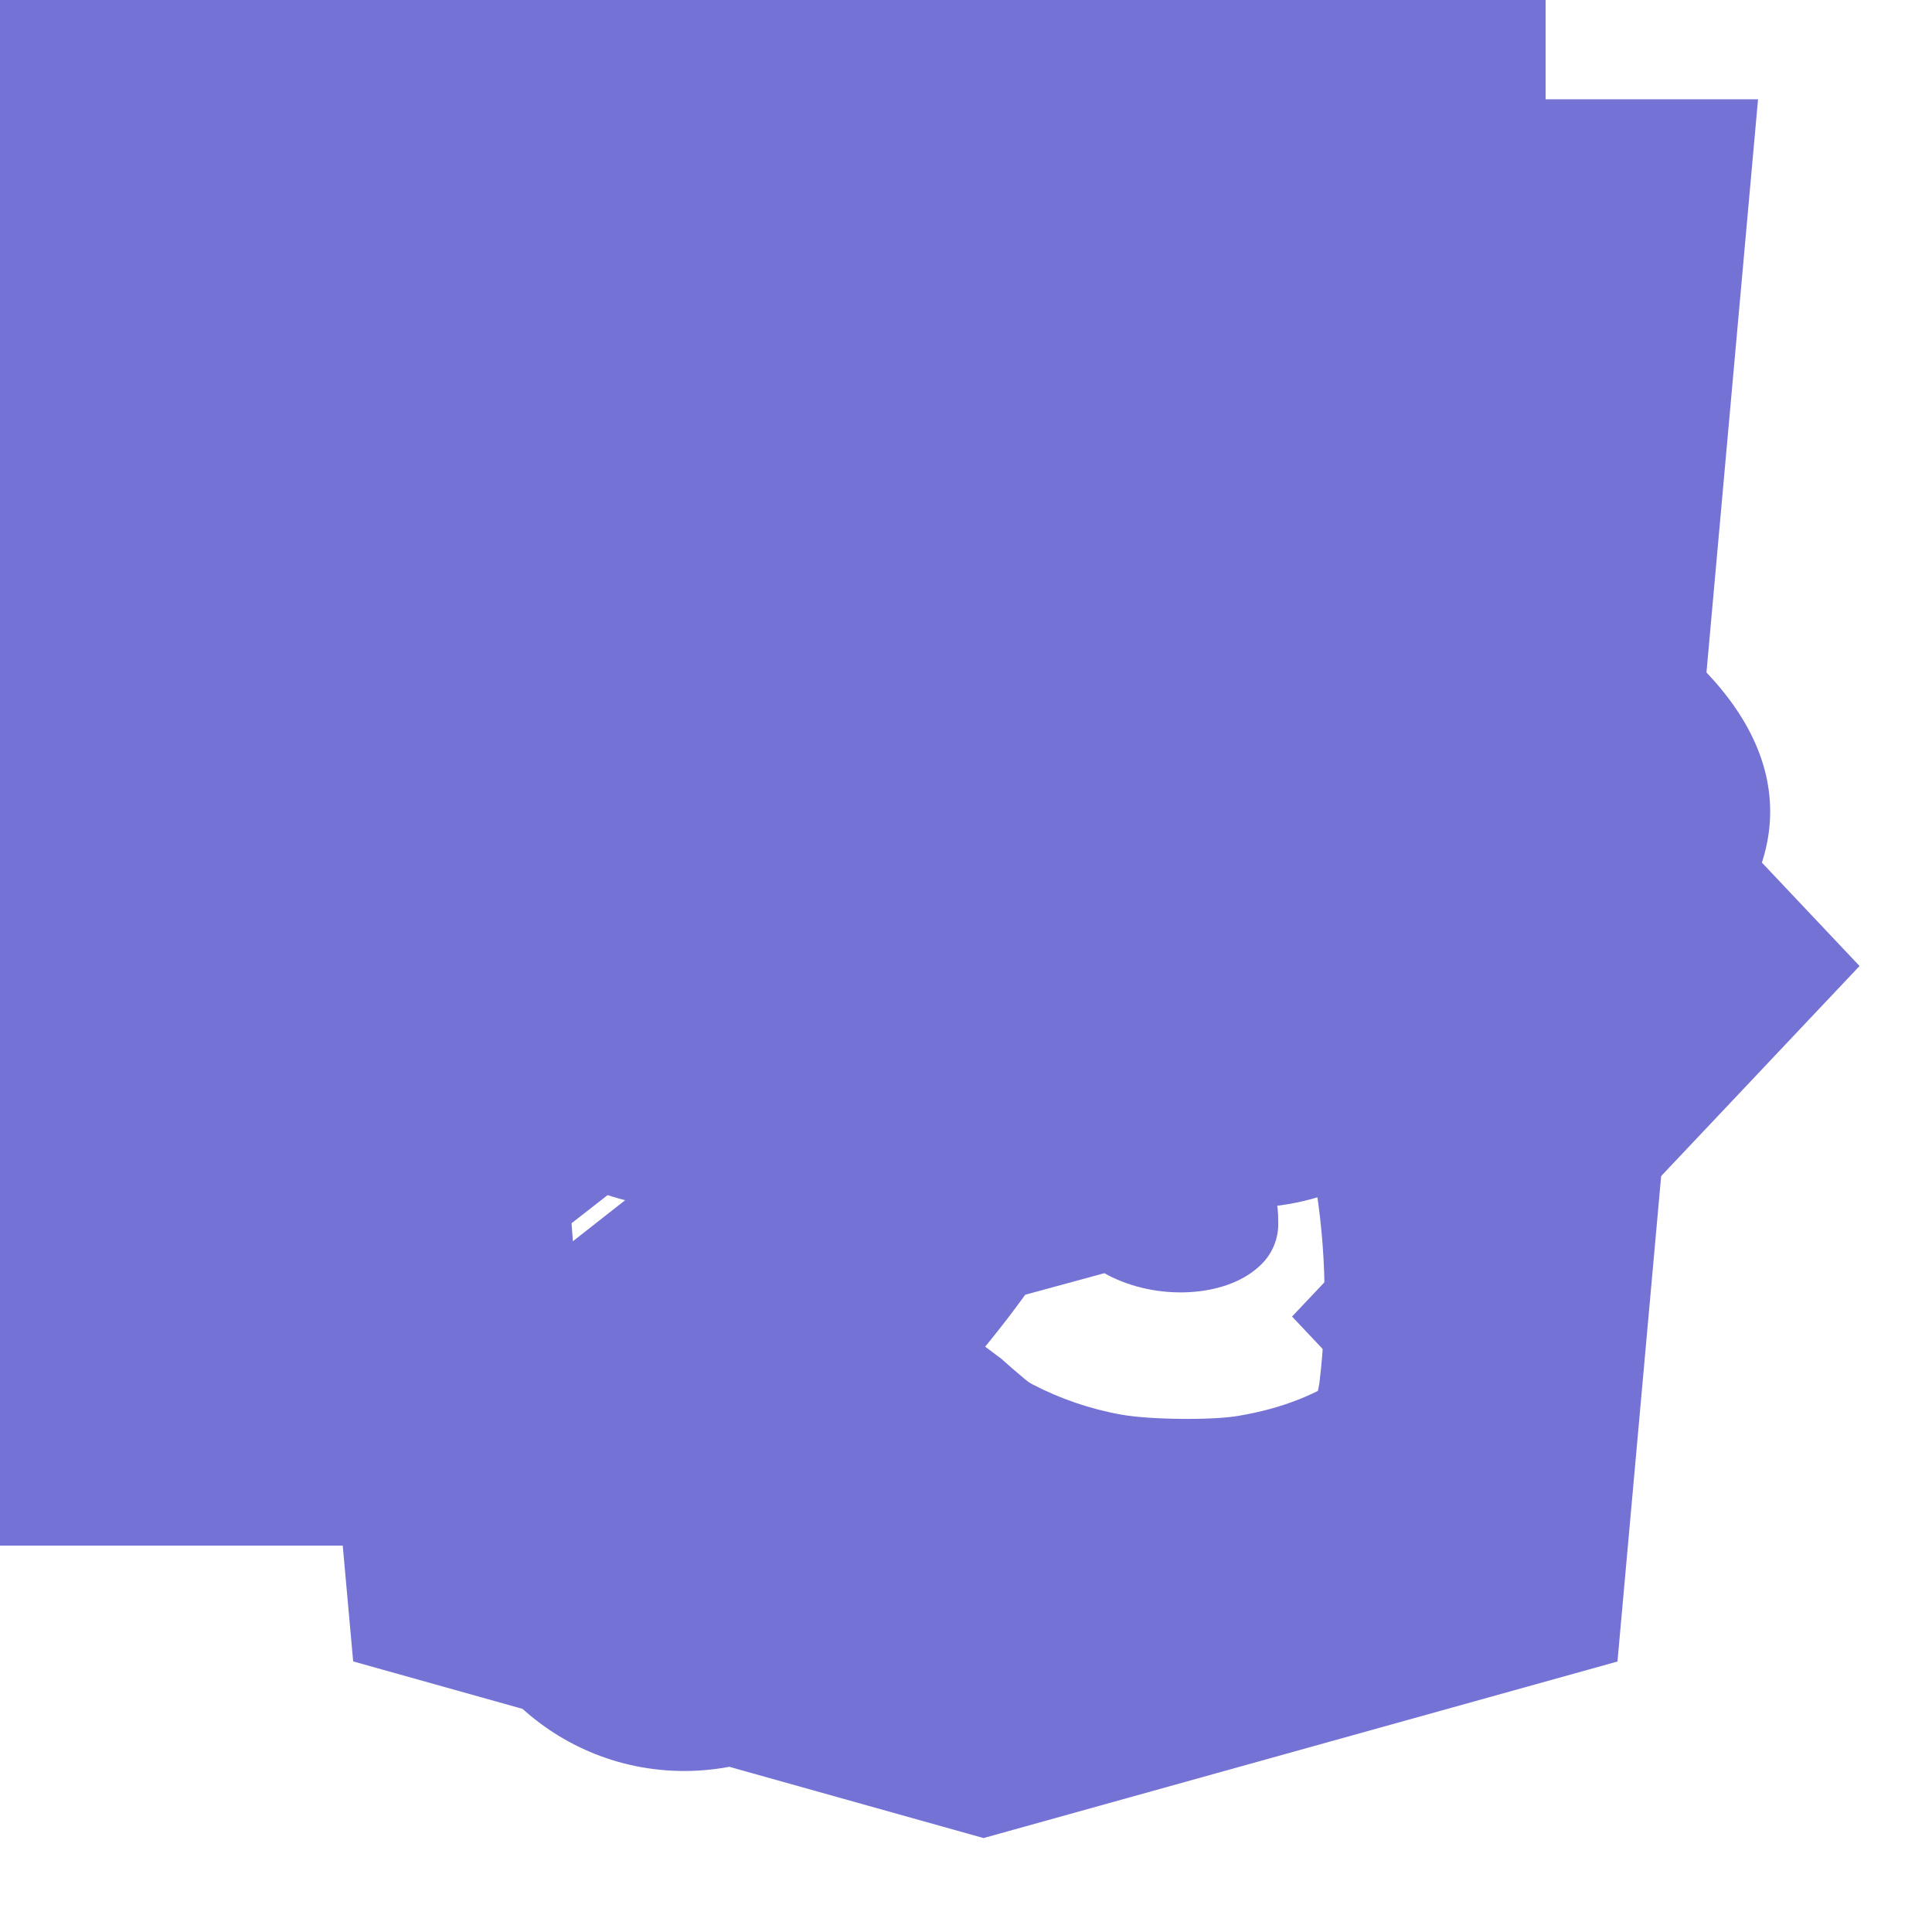
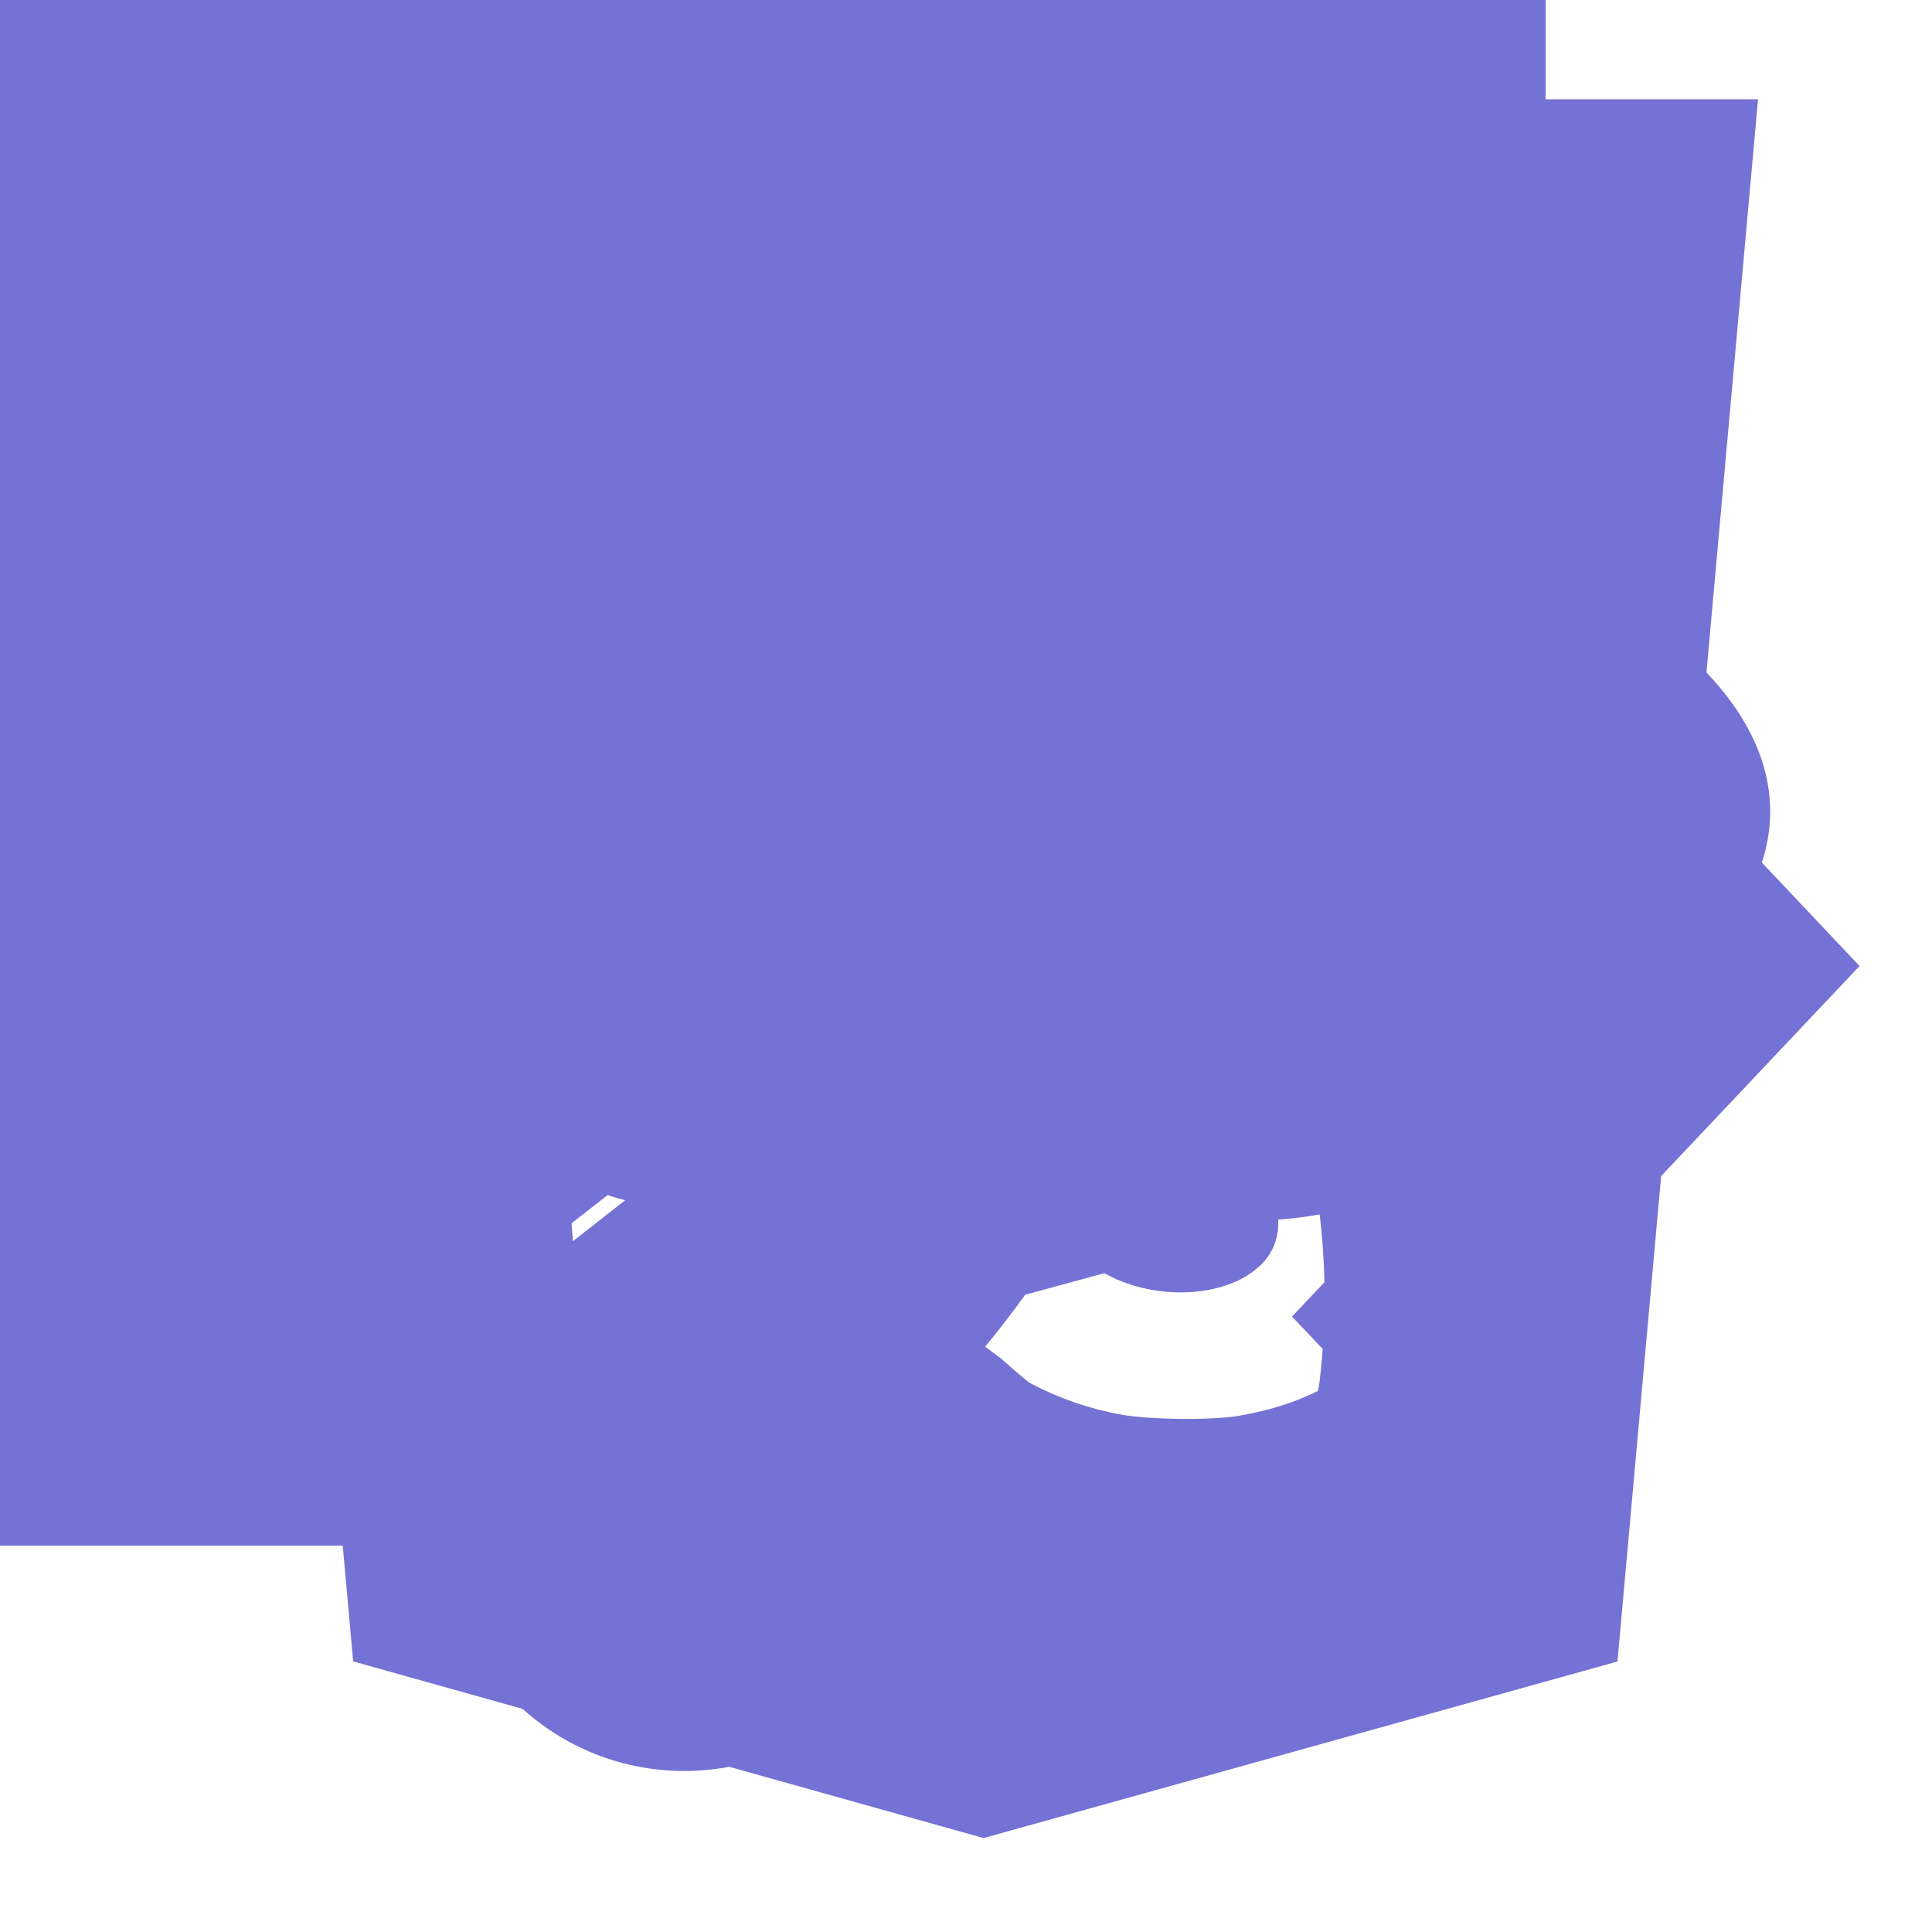
<svg xmlns="http://www.w3.org/2000/svg" width="50" height="50" viewBox="0 0 50 50" fill="none">
  <g id="code">
    <path fill-rule="evenodd" clip-rule="evenodd" d="M18.312 42.065L27.262 6.688L31.438 7.872L22.488 43.312L18.312 42.065Z" fill="#7572D5" />
    <path fill-rule="evenodd" clip-rule="evenodd" d="M13.502 12.688L16.562 15.928L7.995 25L16.562 34.072L13.502 37.312L1.875 25L13.502 12.688Z" fill="#7572D5" />
    <path fill-rule="evenodd" clip-rule="evenodd" d="M36.498 12.688L33.438 15.928L42.005 25L33.438 34.072L36.498 37.312L48.125 25L36.498 12.688Z" fill="#7572D5" />
  </g>
  <g id="css">
    <path d="M38.051 10.844L12.946 10.838L13.351 15.755L32.638 15.758L32.152 20.85H19.503L19.961 25.674H31.736L31.039 32.281L25.497 33.789L19.866 32.27L19.508 28.313H14.536L15.088 35.541L25.497 38.734L35.731 35.865L38.049 10.845L38.051 10.844ZM5.498 2.569H45.498L41.86 43L25.454 47.569L9.14 42.997L5.498 2.569Z" fill="#7572D5" />
  </g>
  <g id="figma">
    <path d="M17.708 4.167C14.257 4.167 11.458 6.965 11.458 10.417C11.458 13.868 14.257 16.667 17.708 16.667H32.292C35.743 16.667 38.542 13.868 38.542 10.417C38.542 6.965 35.743 4.167 32.292 4.167H17.708Z" fill="#7572D5" />
    <path d="M32.292 18.75C28.84 18.75 26.042 21.548 26.042 25C26.042 28.452 28.84 31.25 32.292 31.25C35.744 31.25 38.542 28.452 38.542 25C38.542 21.548 35.744 18.75 32.292 18.75Z" fill="#7572D5" />
    <path d="M11.458 25C11.458 21.548 14.257 18.75 17.708 18.75H23.958V31.25H17.708C14.257 31.25 11.458 28.452 11.458 25Z" fill="#7572D5" />
    <path d="M17.708 33.333C14.257 33.333 11.458 36.132 11.458 39.583C11.458 43.035 14.257 45.833 17.708 45.833C21.16 45.833 23.958 43.035 23.958 39.583V33.333H17.708Z" fill="#7572D5" />
  </g>
  <g id="react">
    <path d="M45.812 21C45.812 18.083 42.688 15.375 37.479 13.5L36.542 13.188V12.771C37.688 7.042 36.854 2.771 34.25 1.208C31.646 -0.354 27.792 1.104 23.625 4.75L23 5.375L22.792 5.167H22.583C18.312 1.208 14.146 -0.146 11.542 1.312C8.938 2.771 8.208 6.833 9.25 12.146C9.36 12.484 9.43 12.833 9.458 13.188L8.312 13.604C3.208 15.375 0.188 18.083 0.188 21C0.188 23.917 3.521 26.833 8.729 28.708L9.458 28.917C9.33 29.285 9.259 29.672 9.25 30.062C8.208 35.271 9.146 39.229 11.542 40.688C13.938 42.146 18.312 40.792 22.479 37.146L23.104 36.625L23.938 37.458C26.854 39.958 29.771 41.312 32.062 41.312C32.871 41.331 33.667 41.114 34.354 40.688C36.958 39.229 37.896 34.958 36.75 29.542V29.333C36.705 29.162 36.67 28.988 36.646 28.812H36.958C42.479 26.833 45.812 24.021 45.812 21ZM42.792 21C42.792 22.25 40.5 24.438 36.021 25.896H35.812C35.266 24.22 34.605 22.584 33.833 21C34.562 19.333 35.188 17.667 35.708 16.104L36.542 16.312C40.708 17.771 42.792 19.75 42.792 21ZM25.917 35.167L25.083 34.542C26.276 33.22 27.389 31.829 28.417 30.375L33.729 29.542C33.833 29.75 33.833 29.958 33.938 30.062C34.309 31.949 34.379 33.883 34.146 35.792C33.999 36.705 33.561 37.545 32.896 38.188C31.854 38.812 29.042 37.979 25.917 35.167ZM24.562 30.583L23.104 32.458L21.438 30.583H24.562ZM10.292 16C10.815 17.717 11.477 19.39 12.271 21C11.476 22.646 10.815 24.353 10.292 26.104L9.667 25.896C7.843 25.32 6.145 24.401 4.667 23.188C4.284 22.945 3.956 22.626 3.705 22.249C3.454 21.872 3.284 21.447 3.208 21C3.208 19.75 5.292 17.771 9.25 16.417L10.292 16ZM21.438 11.417L23 9.646L24.562 11.417H21.438ZM32.896 3.812C34.042 4.437 34.667 7.562 33.729 12.146C33.734 12.202 33.727 12.259 33.709 12.313C33.691 12.367 33.663 12.416 33.625 12.458L28.417 11.625C27.389 10.171 26.276 8.78 25.083 7.458L25.708 6.937C29.042 4.021 31.75 3.187 32.896 3.812ZM15.5 14.854L14.667 16.208L13.938 17.562C13.625 16.833 13.417 16.104 13.104 15.271L15.5 14.854ZM13.104 26.729C13.417 26 13.625 25.271 13.938 24.438L14.667 25.792L15.5 27.146L13.104 26.729ZM30.5 21C29.97 22.142 29.379 23.255 28.729 24.333C28.104 25.479 27.375 26.521 26.75 27.562H19.25C18.521 26.417 17.792 25.375 17.271 24.333C16.616 23.258 16.025 22.145 15.5 21C16.005 19.846 16.597 18.732 17.271 17.667C17.869 16.587 18.53 15.544 19.25 14.542C21.746 14.333 24.254 14.333 26.75 14.542C27.479 15.583 28.104 16.625 28.729 17.667C29.403 18.732 29.995 19.846 30.5 21ZM31.333 16.208L30.5 14.854L32.896 15.375C32.664 16.121 32.386 16.851 32.062 17.562L31.333 16.208ZM30.5 27.146L31.333 25.792L32.062 24.333L33 26.729L30.5 27.146ZM20.812 7.354H20.917L17.583 11.521L12.375 12.354C12.271 12.042 12.271 11.833 12.167 11.521C11.333 7.25 11.958 4.333 13 3.812C13.277 3.631 13.61 3.557 13.938 3.604C15.396 3.604 17.896 4.646 20.708 7.146L20.812 7.354ZM12.167 30.583C12.186 30.262 12.256 29.945 12.375 29.646L17.688 30.375C18.689 31.848 19.803 33.241 21.021 34.542L20.812 34.75L20.604 34.958C19.184 36.274 17.521 37.3 15.708 37.979C15.311 38.187 14.875 38.313 14.428 38.349C13.98 38.385 13.53 38.33 13.104 38.188C11.958 37.562 11.333 34.75 12.167 30.583Z" fill="#7572D5" />
    <path d="M23 16.417C22.089 16.396 21.193 16.647 20.426 17.138C19.659 17.629 19.055 18.337 18.692 19.173C18.329 20.008 18.223 20.933 18.388 21.828C18.553 22.724 18.981 23.551 19.618 24.202C20.255 24.854 21.071 25.301 21.963 25.486C22.855 25.672 23.781 25.587 24.625 25.243C25.468 24.9 26.191 24.313 26.699 23.557C27.207 22.801 27.479 21.911 27.479 21C27.48 19.802 27.011 18.652 26.174 17.795C25.337 16.939 24.197 16.444 23 16.417Z" fill="#7572D5" />
  </g>
  <g id="styled">
    <path d="M31.259 0.25L30.989 1.65C30.571 4.302 30.722 5.061 31.868 6.045L32.975 6.955L31.829 12.03C31.144 15.059 30.304 17.597 29.771 18.431C29.313 19.15 28.78 20.21 28.664 20.779C28.473 21.459 27.825 22.143 26.833 22.748C25.958 23.242 24.238 24.566 23.02 25.629C22.047 26.499 21.377 27.033 21.013 27.262L19.823 28.196C19.442 28.805 19.225 29.295 19.142 29.667C19.059 30.05 19.106 30.304 19.229 30.491C19.348 30.669 19.553 30.795 19.834 30.874C20.167 30.951 20.51 30.979 20.851 30.956C21.622 30.904 22.386 30.769 23.128 30.555C23.381 30.487 23.579 30.422 23.752 30.365C24.019 30.04 24.635 29.424 25.727 28.354C28.625 25.515 29.731 23.961 28.588 24.38C28.167 24.53 28.358 24.151 29.082 23.392C30.61 21.914 31.486 19.68 33.317 12.675C34.766 7.144 34.766 7.066 35.833 7.066C36.334 7.066 37.75 7.151 37.75 7.151V0.25H34.499H31.259ZM18.422 12.081C17.369 12.073 15.106 13.666 8.33 19.161C8.038 19.852 8.013 20.328 8.146 20.636C8.233 20.847 8.392 20.994 8.611 21.101C8.828 21.209 9.109 21.273 9.419 21.298C10.035 21.352 10.763 21.255 11.35 21.141L11.747 21.051C11.883 20.87 12.061 20.725 12.266 20.629C12.684 20.4 14.439 18.81 16.194 17.106C19.283 13.999 20.007 12.596 18.75 12.142C18.646 12.101 18.533 12.08 18.422 12.081ZM26.336 14.239C25.41 14.264 23.741 15.331 20.883 17.597C19.449 18.753 18.541 19.376 18.054 19.505L16.165 20.987C15.455 22.275 15.351 23.074 15.538 23.514C15.585 23.622 15.653 23.721 15.739 23.803C15.824 23.886 15.925 23.95 16.036 23.994C16.311 24.102 16.605 24.156 16.901 24.155C17.608 24.147 18.311 24.045 18.991 23.85C19.345 23.756 19.695 23.646 20.04 23.521L20.144 23.478L20.335 23.378C20.696 22.916 21.525 22.046 22.563 21.044C25.842 17.901 27.518 15.667 27.176 14.833C27.021 14.429 26.754 14.225 26.336 14.239ZM17.6 18.105C17.333 18.134 16.735 18.592 15.657 19.53C14.1 20.897 12.403 21.685 11.815 21.334C11.679 21.364 11.542 21.393 11.405 21.42C10.806 21.538 10.06 21.635 9.393 21.581C9.079 21.562 8.771 21.485 8.485 21.355C8.215 21.233 8 21.016 7.88 20.747C7.746 20.425 7.746 20.024 7.898 19.512L5.555 21.423L0.254 25.78V32.842L17.625 19.251C17.622 19.102 17.641 18.953 17.683 18.81C17.816 18.331 17.809 18.087 17.6 18.109V18.105ZM25.075 20.392C24.811 20.392 24.372 20.761 23.669 21.502C22.714 22.515 21.211 23.496 20.415 23.696L20.292 23.761C20.161 23.814 20.029 23.865 19.896 23.911C19.679 23.983 19.398 24.069 19.074 24.155C18.425 24.33 17.618 24.491 16.897 24.473C16.557 24.473 16.221 24.407 15.906 24.28C15.609 24.159 15.372 23.927 15.243 23.636C15.034 23.138 15.117 22.44 15.574 21.448L0.25 33.437V37.75H6.982L21.262 26.61C21.633 26.202 22.191 25.644 22.945 24.946C24.963 23.088 25.421 22.447 25.421 21.499C25.421 20.761 25.338 20.389 25.075 20.389V20.392ZM28.473 27.373L27.251 28.583C26.567 29.227 25.345 30.022 24.509 30.362L24.343 30.433L24.332 30.451L24.296 30.487C24.264 30.512 24.249 30.516 24.224 30.526C23.89 30.652 23.551 30.763 23.208 30.859C22.444 31.08 21.659 31.218 20.865 31.271C20.49 31.295 20.113 31.262 19.748 31.174C19.431 31.105 19.151 30.921 18.962 30.659C18.789 30.394 18.739 30.04 18.836 29.603C18.913 29.292 19.028 28.991 19.178 28.708L7.656 37.75H22.981L24.811 35.667C27.327 32.753 28.473 30.669 28.473 28.887V27.373Z" fill="#7572D5" />
  </g>
  <g id="typeScript">
    <path d="M0 20V40H40V0H0V20ZM32.235 18.407C33.252 18.66 34.025 19.112 34.737 19.848C35.105 20.242 35.652 20.958 35.695 21.132C35.708 21.182 33.968 22.348 32.915 23.003C32.877 23.028 32.723 22.863 32.553 22.61C32.037 21.86 31.498 21.537 30.673 21.48C29.46 21.397 28.68 22.032 28.687 23.092C28.676 23.352 28.734 23.611 28.857 23.842C29.123 24.393 29.62 24.725 31.173 25.397C34.038 26.63 35.263 27.442 36.025 28.597C36.875 29.885 37.067 31.943 36.488 33.473C35.855 35.137 34.28 36.267 32.063 36.64C31.378 36.762 29.753 36.743 29.017 36.61C27.41 36.323 25.887 35.53 24.947 34.488C24.578 34.083 23.86 33.022 23.905 32.947C23.923 32.92 24.088 32.818 24.272 32.712C24.452 32.61 25.123 32.222 25.758 31.853L26.908 31.187L27.15 31.543C27.487 32.057 28.222 32.762 28.667 32.997C29.943 33.67 31.695 33.575 32.558 32.8C32.732 32.654 32.869 32.469 32.96 32.261C33.05 32.053 33.092 31.827 33.08 31.6C33.08 31.137 33.022 30.933 32.78 30.583C32.47 30.14 31.835 29.767 30.032 28.983C27.968 28.095 27.08 27.543 26.267 26.667C25.759 26.088 25.384 25.405 25.168 24.667C25.017 24.102 24.978 22.685 25.098 22.115C25.523 20.12 27.028 18.732 29.2 18.318C29.905 18.185 31.543 18.235 32.235 18.407ZM22.845 20.077L22.858 21.715H17.65V36.508H13.967V21.715H8.763V20.108C8.763 19.218 8.782 18.475 8.807 18.458C8.827 18.432 11.995 18.418 15.835 18.425L22.827 18.445L22.845 20.077Z" fill="#7572D5" />
  </g>
+   <g id="quote">
+     <path d="M9.542 12.833C9.077 12.833 8.631 12.904 8.188 12.969C8.331 12.485 8.479 11.994 8.717 11.552C8.954 10.91 9.325 10.354 9.694 9.794C10.002 9.188 10.546 8.777 10.946 8.258C11.365 7.754 11.935 7.419 12.387 7C12.831 6.562 13.412 6.344 13.875 6.035C14.358 5.758 14.779 5.452 15.229 5.306L16.352 4.844L17.34 4.433L16.329 0.396L15.085 0.696C14.688 0.796 14.202 0.913 13.65 1.052C13.085 1.156 12.483 1.442 11.812 1.702C11.15 1.998 10.383 2.198 9.671 2.673C8.954 3.127 8.127 3.506 7.398 4.115C6.692 4.742 5.84 5.285 5.21 6.083C4.523 6.829 3.844 7.612 3.317 8.504C2.706 9.354 2.292 10.287 1.854 11.21C1.458 12.133 1.14 13.077 0.879 13.994C0.385 15.831 0.165 17.577 0.079 19.071C0.008 20.567 0.05 21.81 0.137 22.71C0.169 23.135 0.227 23.548 0.269 23.833L0.321 24.183L0.375 24.171C0.746 25.902 1.599 27.492 2.835 28.759C4.072 30.025 5.642 30.915 7.364 31.327C9.085 31.738 10.888 31.654 12.564 31.083C14.24 30.512 15.72 29.479 16.832 28.103C17.945 26.726 18.646 25.063 18.853 23.305C19.06 21.547 18.765 19.766 18.002 18.169C17.24 16.571 16.04 15.223 14.543 14.278C13.046 13.334 11.312 12.833 9.542 12.833ZM32.458 12.833C31.994 12.833 31.548 12.904 31.104 12.969C31.248 12.485 31.396 11.994 31.633 11.552C31.871 10.91 32.242 10.354 32.61 9.794C32.919 9.188 33.462 8.777 33.862 8.258C34.281 7.754 34.852 7.419 35.304 7C35.748 6.562 36.329 6.344 36.792 6.035C37.275 5.758 37.696 5.452 38.146 5.306L39.269 4.844L40.256 4.433L39.246 0.396L38.002 0.696C37.604 0.796 37.119 0.913 36.567 1.052C36.002 1.156 35.4 1.442 34.729 1.702C34.069 2 33.3 2.198 32.587 2.675C31.871 3.129 31.044 3.508 30.315 4.117C29.608 4.744 28.756 5.287 28.127 6.083C27.44 6.829 26.76 7.612 26.233 8.504C25.623 9.354 25.208 10.287 24.771 11.21C24.375 12.133 24.056 13.077 23.796 13.994C23.302 15.831 23.081 17.577 22.996 19.071C22.925 20.567 22.967 21.81 23.054 22.71C23.085 23.135 23.144 23.548 23.185 23.833L23.238 24.183L23.292 24.171C23.662 25.902 24.515 27.492 25.752 28.759C26.989 30.025 28.559 30.915 30.28 31.327C32.002 31.738 33.805 31.654 35.481 31.083C37.156 30.512 38.636 29.479 39.749 28.103C40.862 26.726 41.563 25.063 41.77 23.305C41.977 21.547 41.682 19.766 40.919 18.169C40.156 16.571 38.957 15.223 37.46 14.278C35.962 13.334 34.228 12.833 32.458 12.833Z" fill="#7572D5" />
+   </g>
</svg>
